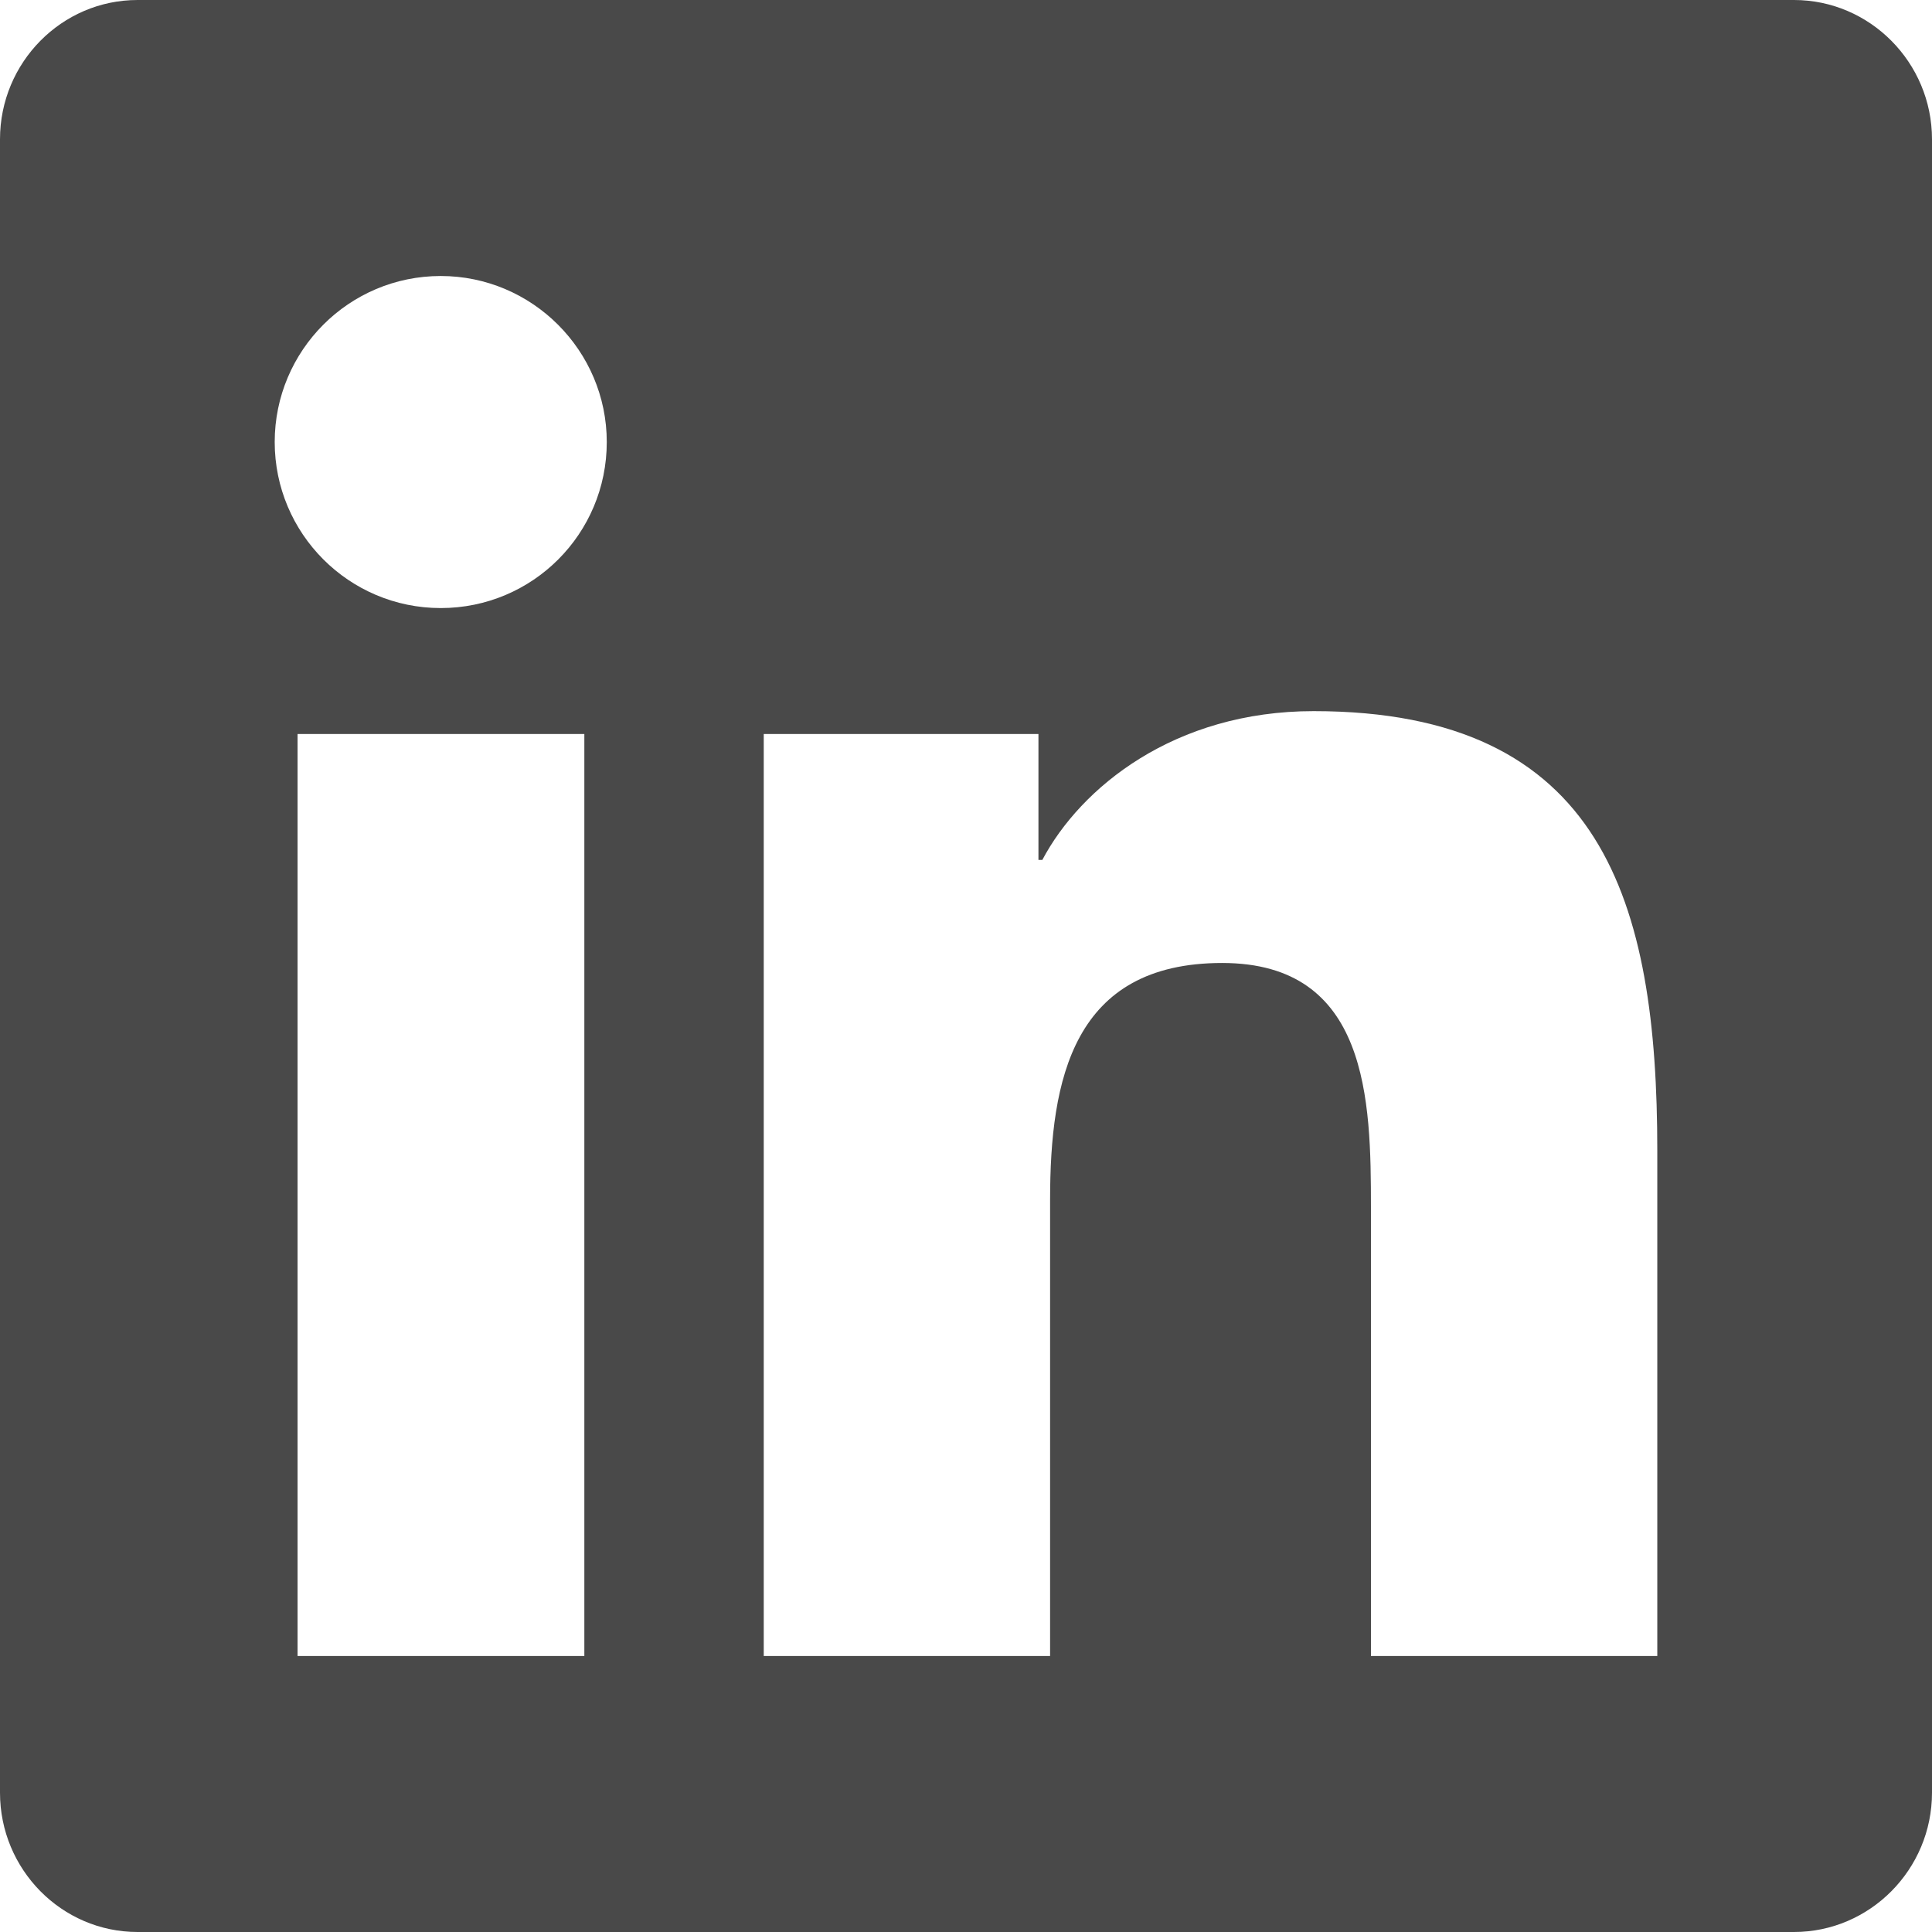
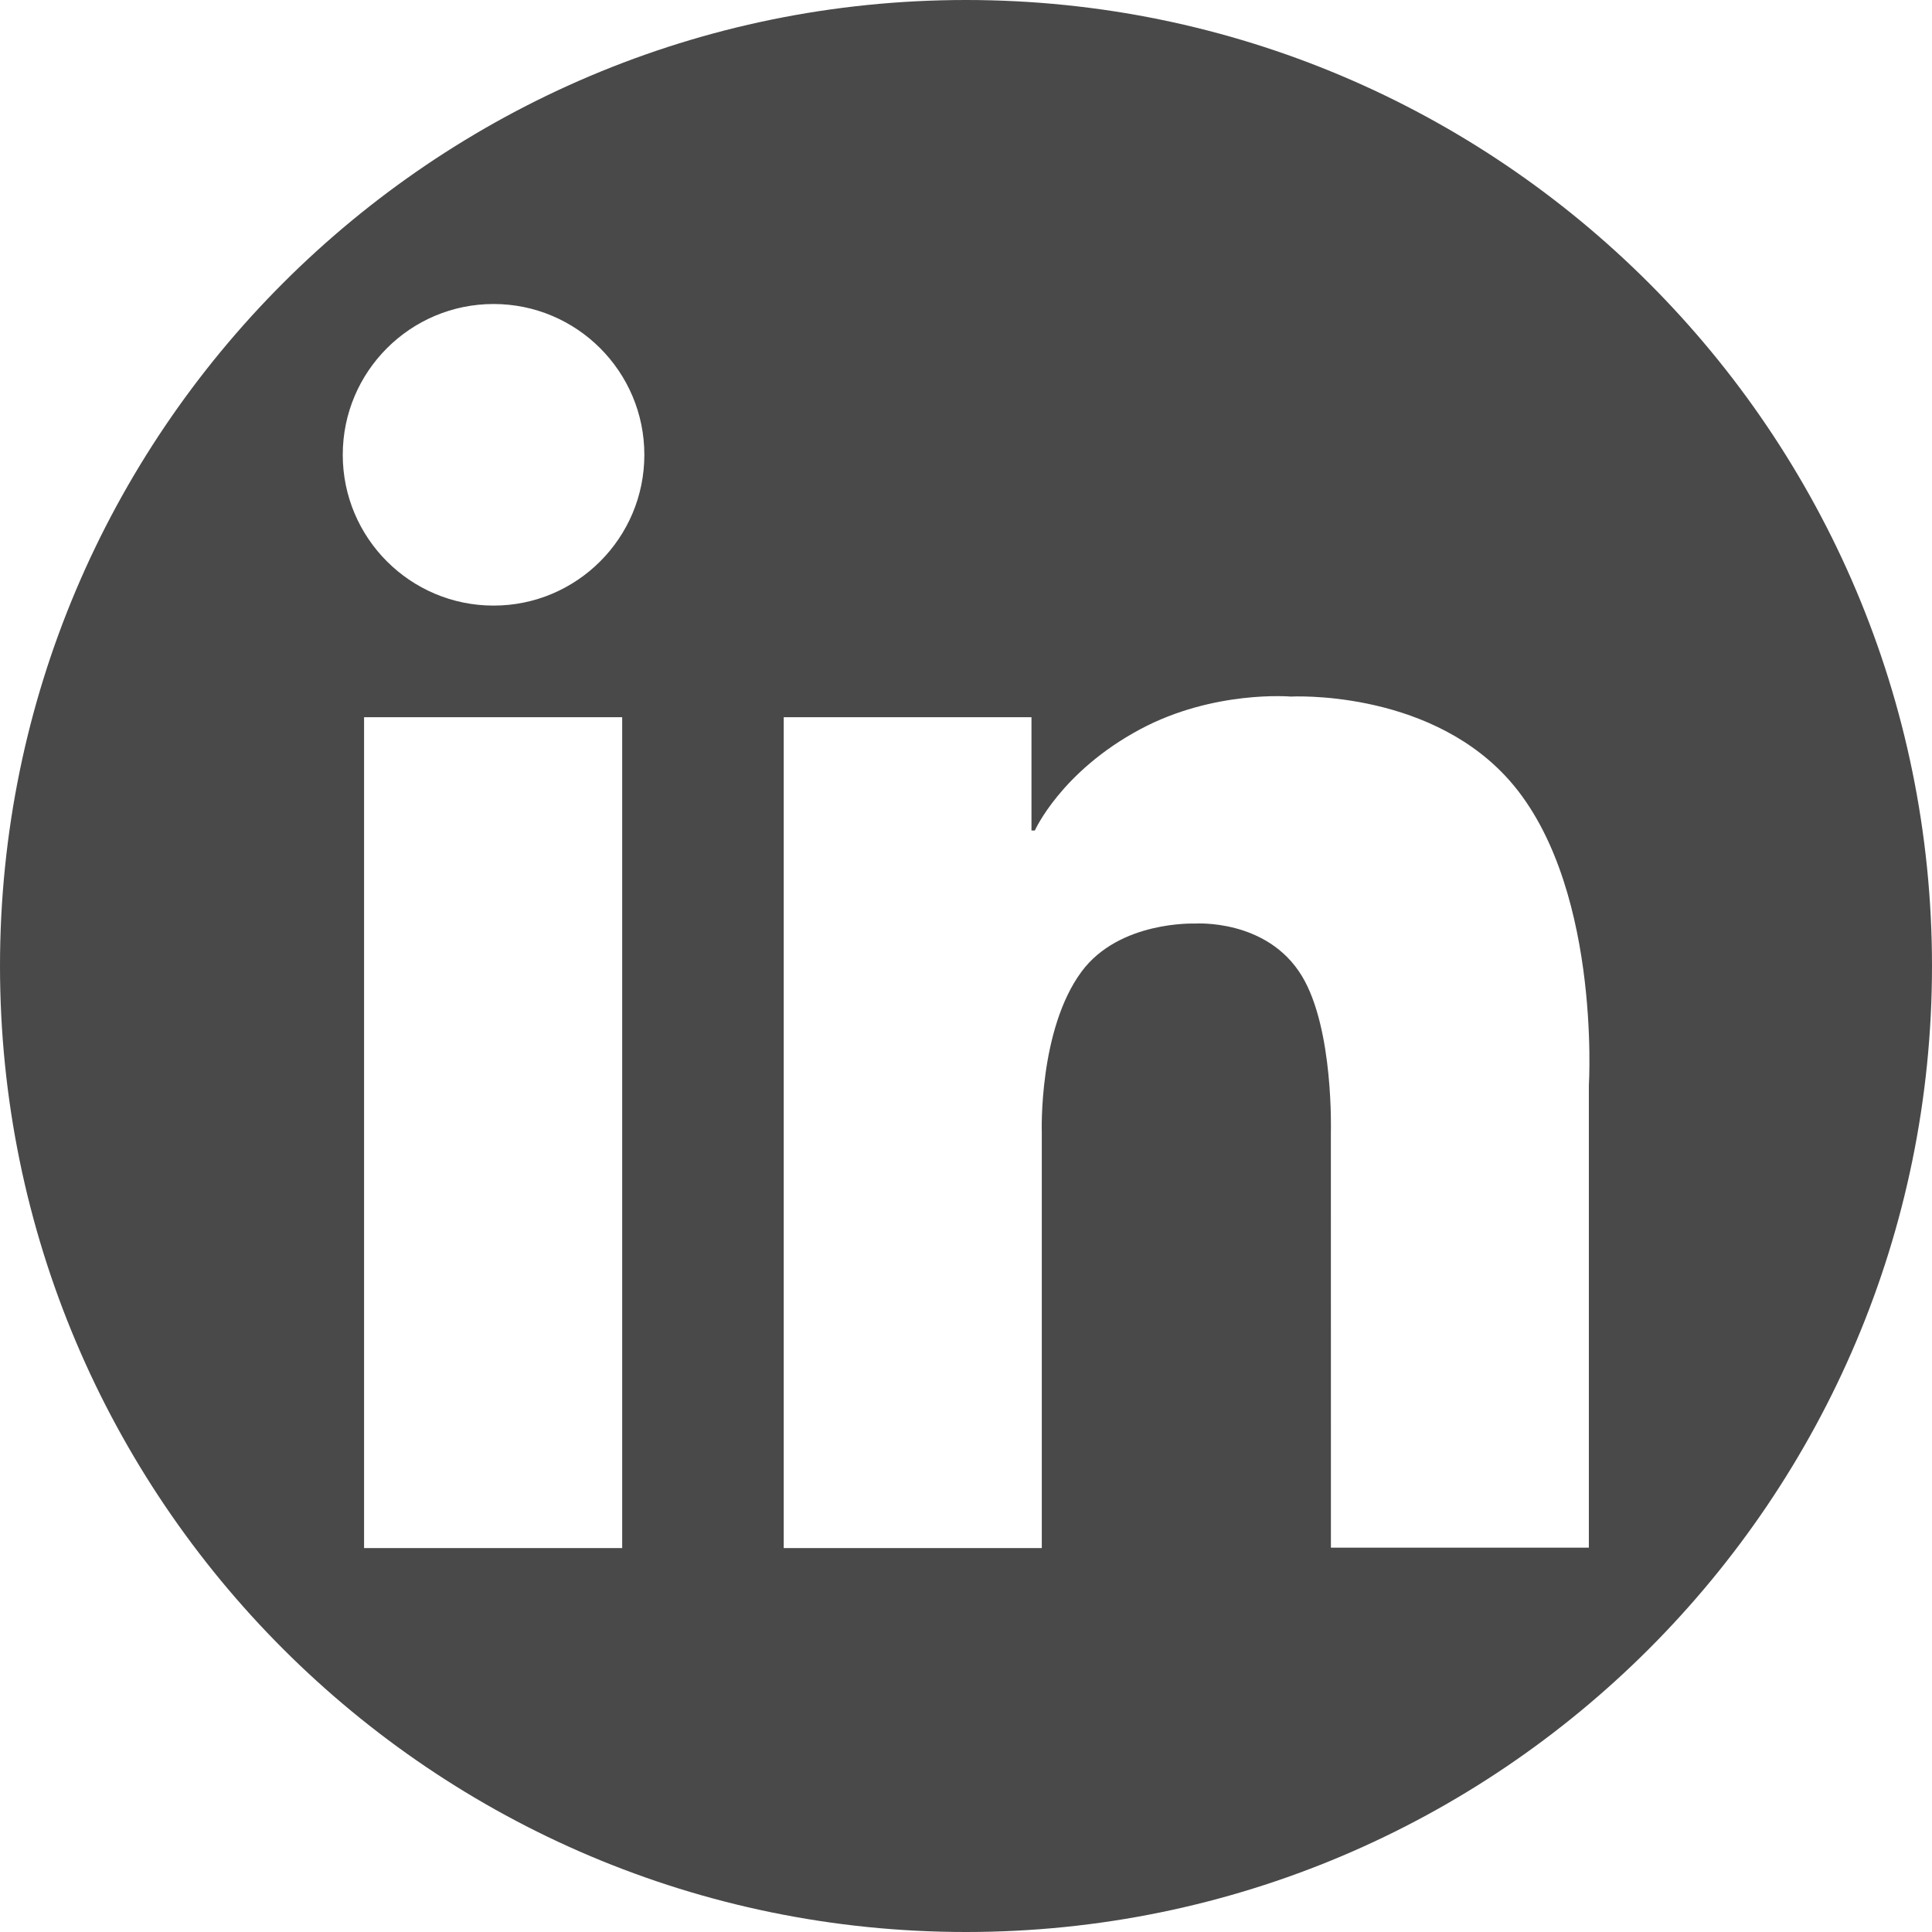
<svg xmlns="http://www.w3.org/2000/svg" width="100%" height="100%" viewBox="0 0 448 448" version="1.1" xml:space="preserve" style="fill-rule:evenodd;clip-rule:evenodd;stroke-linejoin:round;stroke-miterlimit:2;">
-   <g transform="matrix(1,0,0,1,0,-32)">
-     <path d="M416,32L31.9,32C14.3,32 0,46.5 0,64.3L0,447.7C0,465.5 14.3,480 31.9,480L416,480C433.6,480 448,465.5 448,447.7L448,64.3C448,46.5 433.6,32 416,32ZM135.5,416L69,416L69,202.2L135.5,202.2L135.5,416ZM102.2,173C80.9,173 63.7,155.7 63.7,134.5C63.7,113.3 80.9,96 102.2,96C123.4,96 140.7,113.3 140.7,134.5C140.7,155.8 123.5,173 102.2,173ZM384.3,416L317.9,416L317.9,312C317.9,287.2 317.4,255.3 283.4,255.3C248.8,255.3 243.5,282.3 243.5,310.2L243.5,416L177.1,416L177.1,202.2L240.8,202.2L240.8,231.4L241.7,231.4C250.6,214.6 272.3,196.9 304.6,196.9C371.8,196.9 384.3,241.2 384.3,298.8L384.3,416Z" style="fill:rgb(73,73,73);fill-rule:nonzero;" />
+   <g>
+     <path d="M224,0C347.629,0 448,100.371 448,224C448,347.629 347.629,448 224,448C100.371,448 0,347.629 0,224C0,100.371 100.371,0 224,0ZM114.447,70.494C95.149,70.494 79.48,86.162 79.48,105.461C79.48,124.76 95.149,140.428 114.447,140.428C133.746,140.428 149.414,124.76 149.414,105.461C149.414,86.162 133.746,70.494 114.447,70.494ZM144.275,166.31L84.422,166.31L84.422,358.972L144.275,358.972L144.275,166.31ZM241.575,358.972L241.575,262.483C241.575,262.483 240.809,238.812 250.786,225.316C259.565,213.441 277.117,214.162 277.117,214.162C277.117,214.162 293.801,212.974 301.885,226.313C309.329,238.594 308.607,262.641 308.607,262.641L308.619,358.874L368.431,358.874L368.431,251.713C368.431,251.713 371.408,203.76 349.085,179.944C330.192,159.788 299.298,161.523 299.298,161.523C299.298,161.523 281.42,159.974 264.361,169.119C246.005,178.959 239.963,192.584 239.963,192.584L239.182,192.584L239.182,166.31L181.735,166.31L181.735,358.972L241.575,358.972Z" style="fill:rgb(73,73,73);" />
  </g>
</svg>
